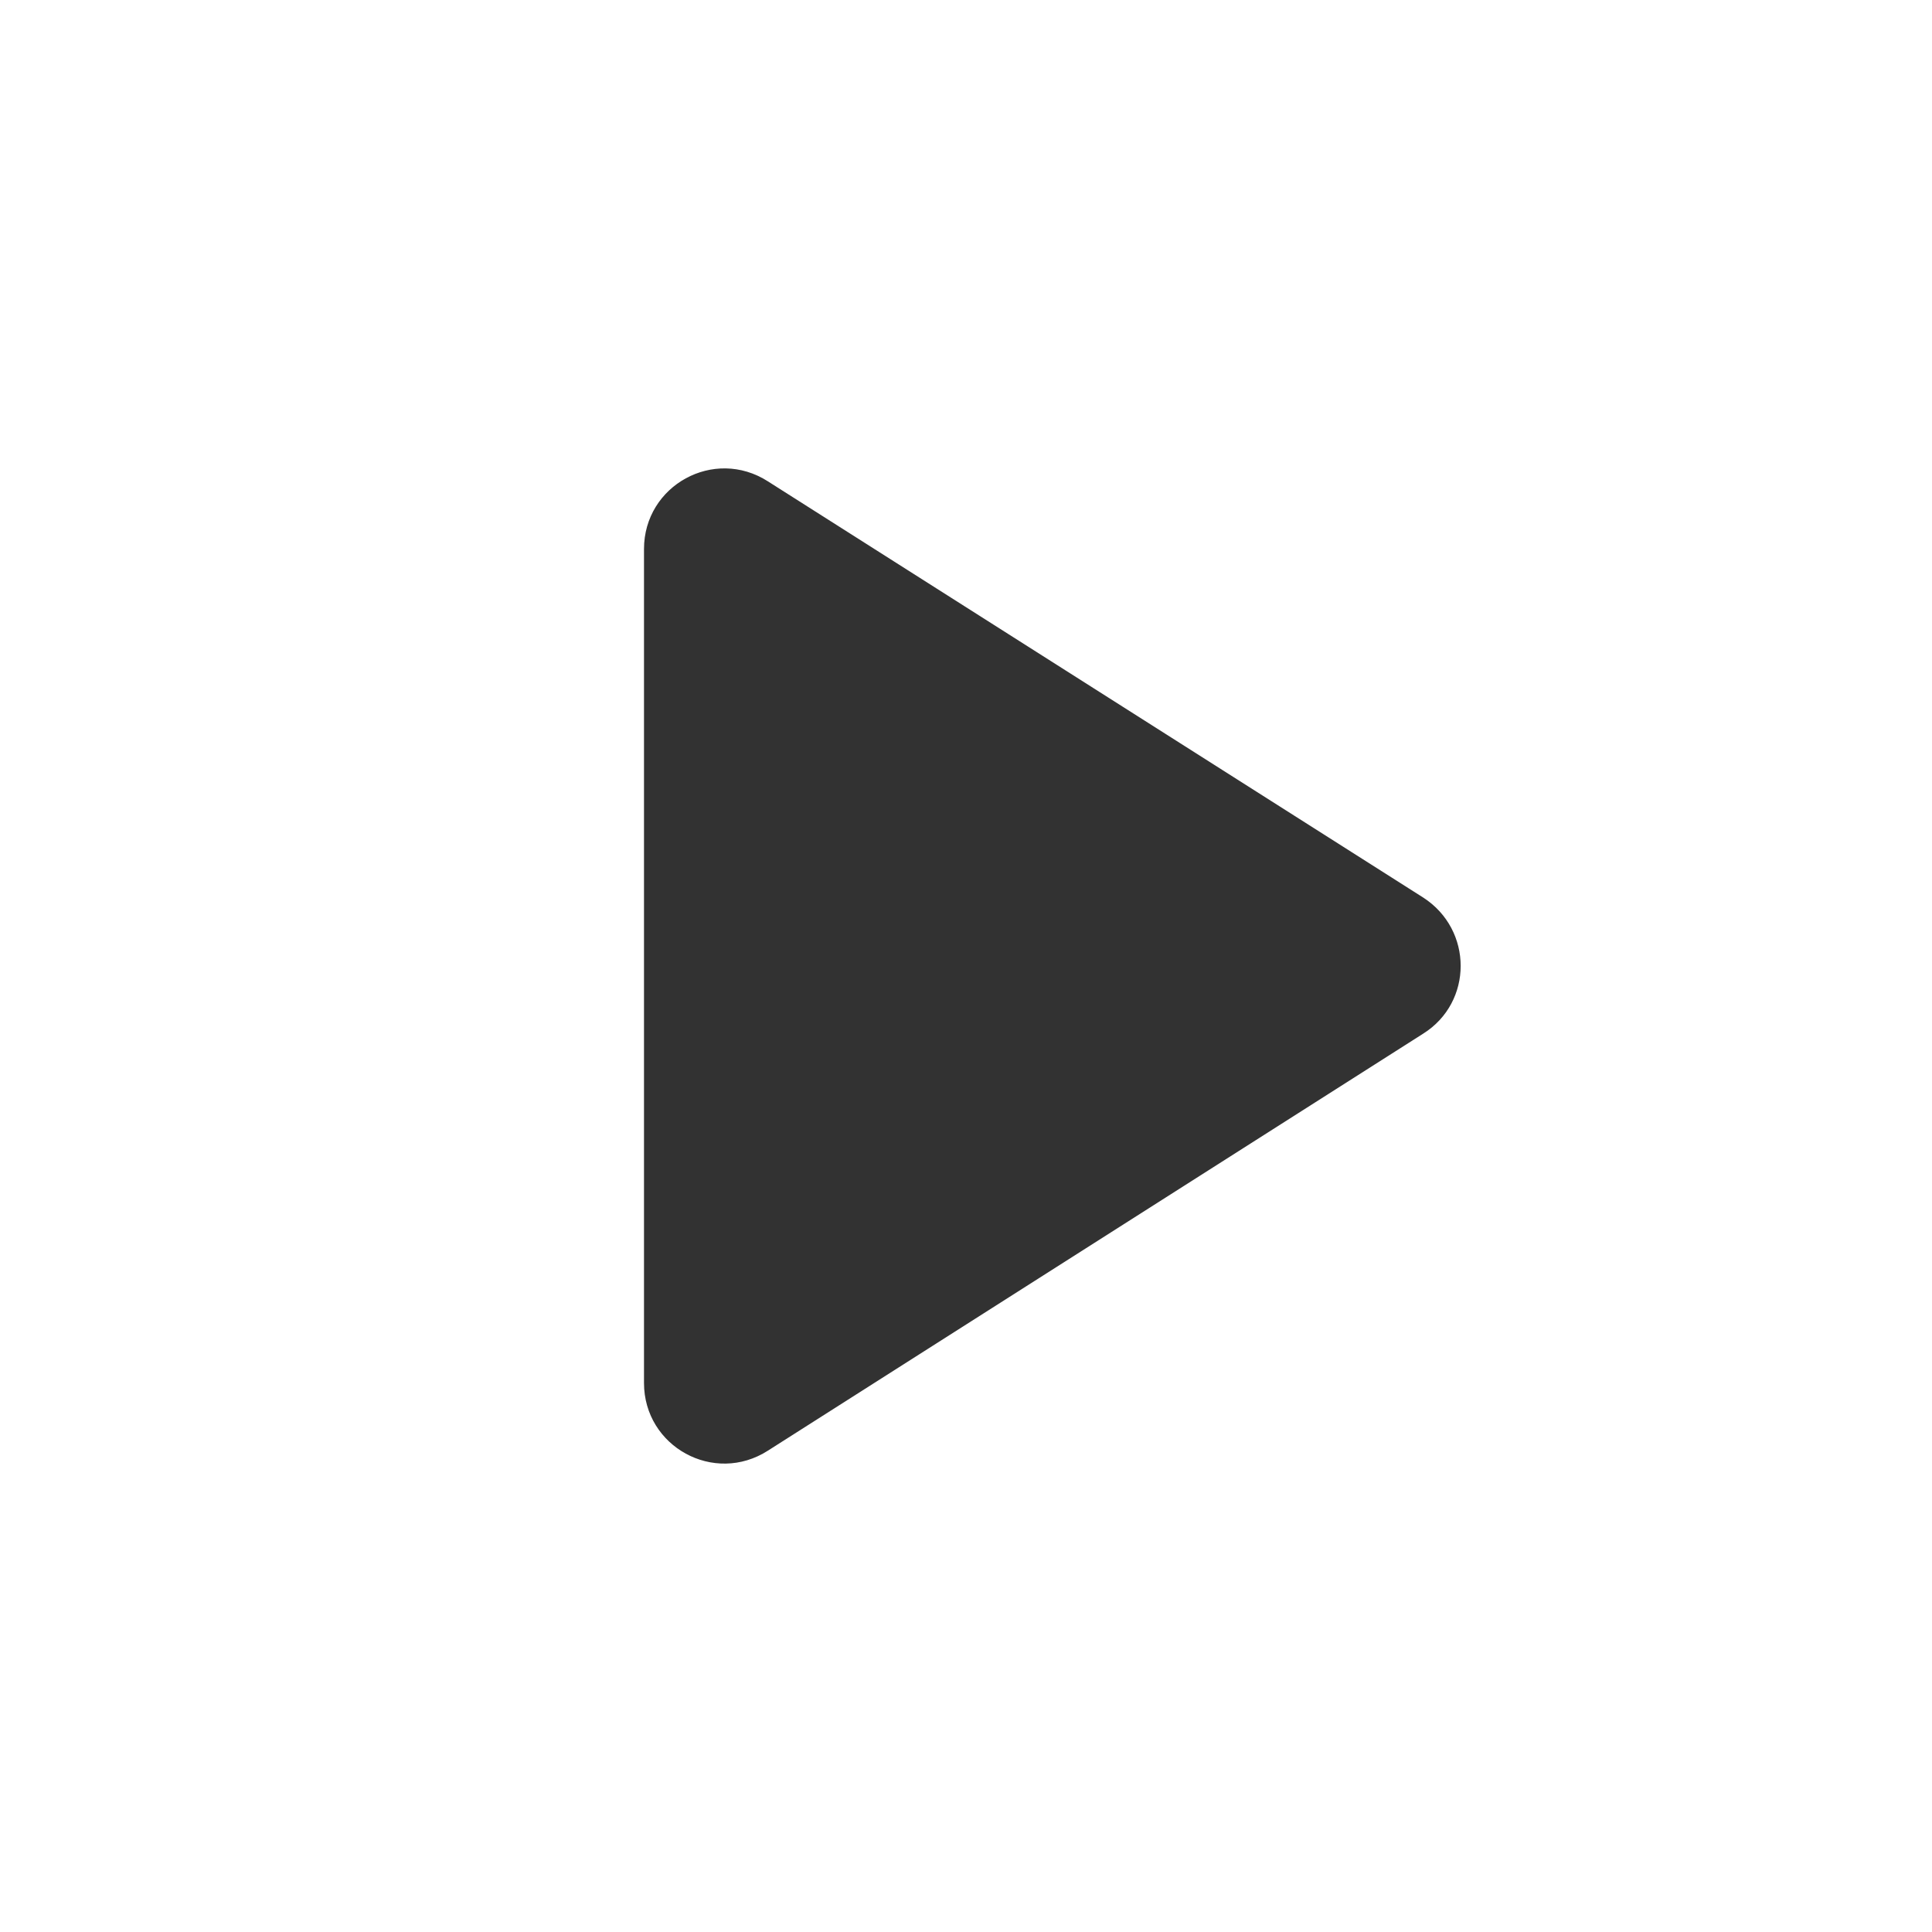
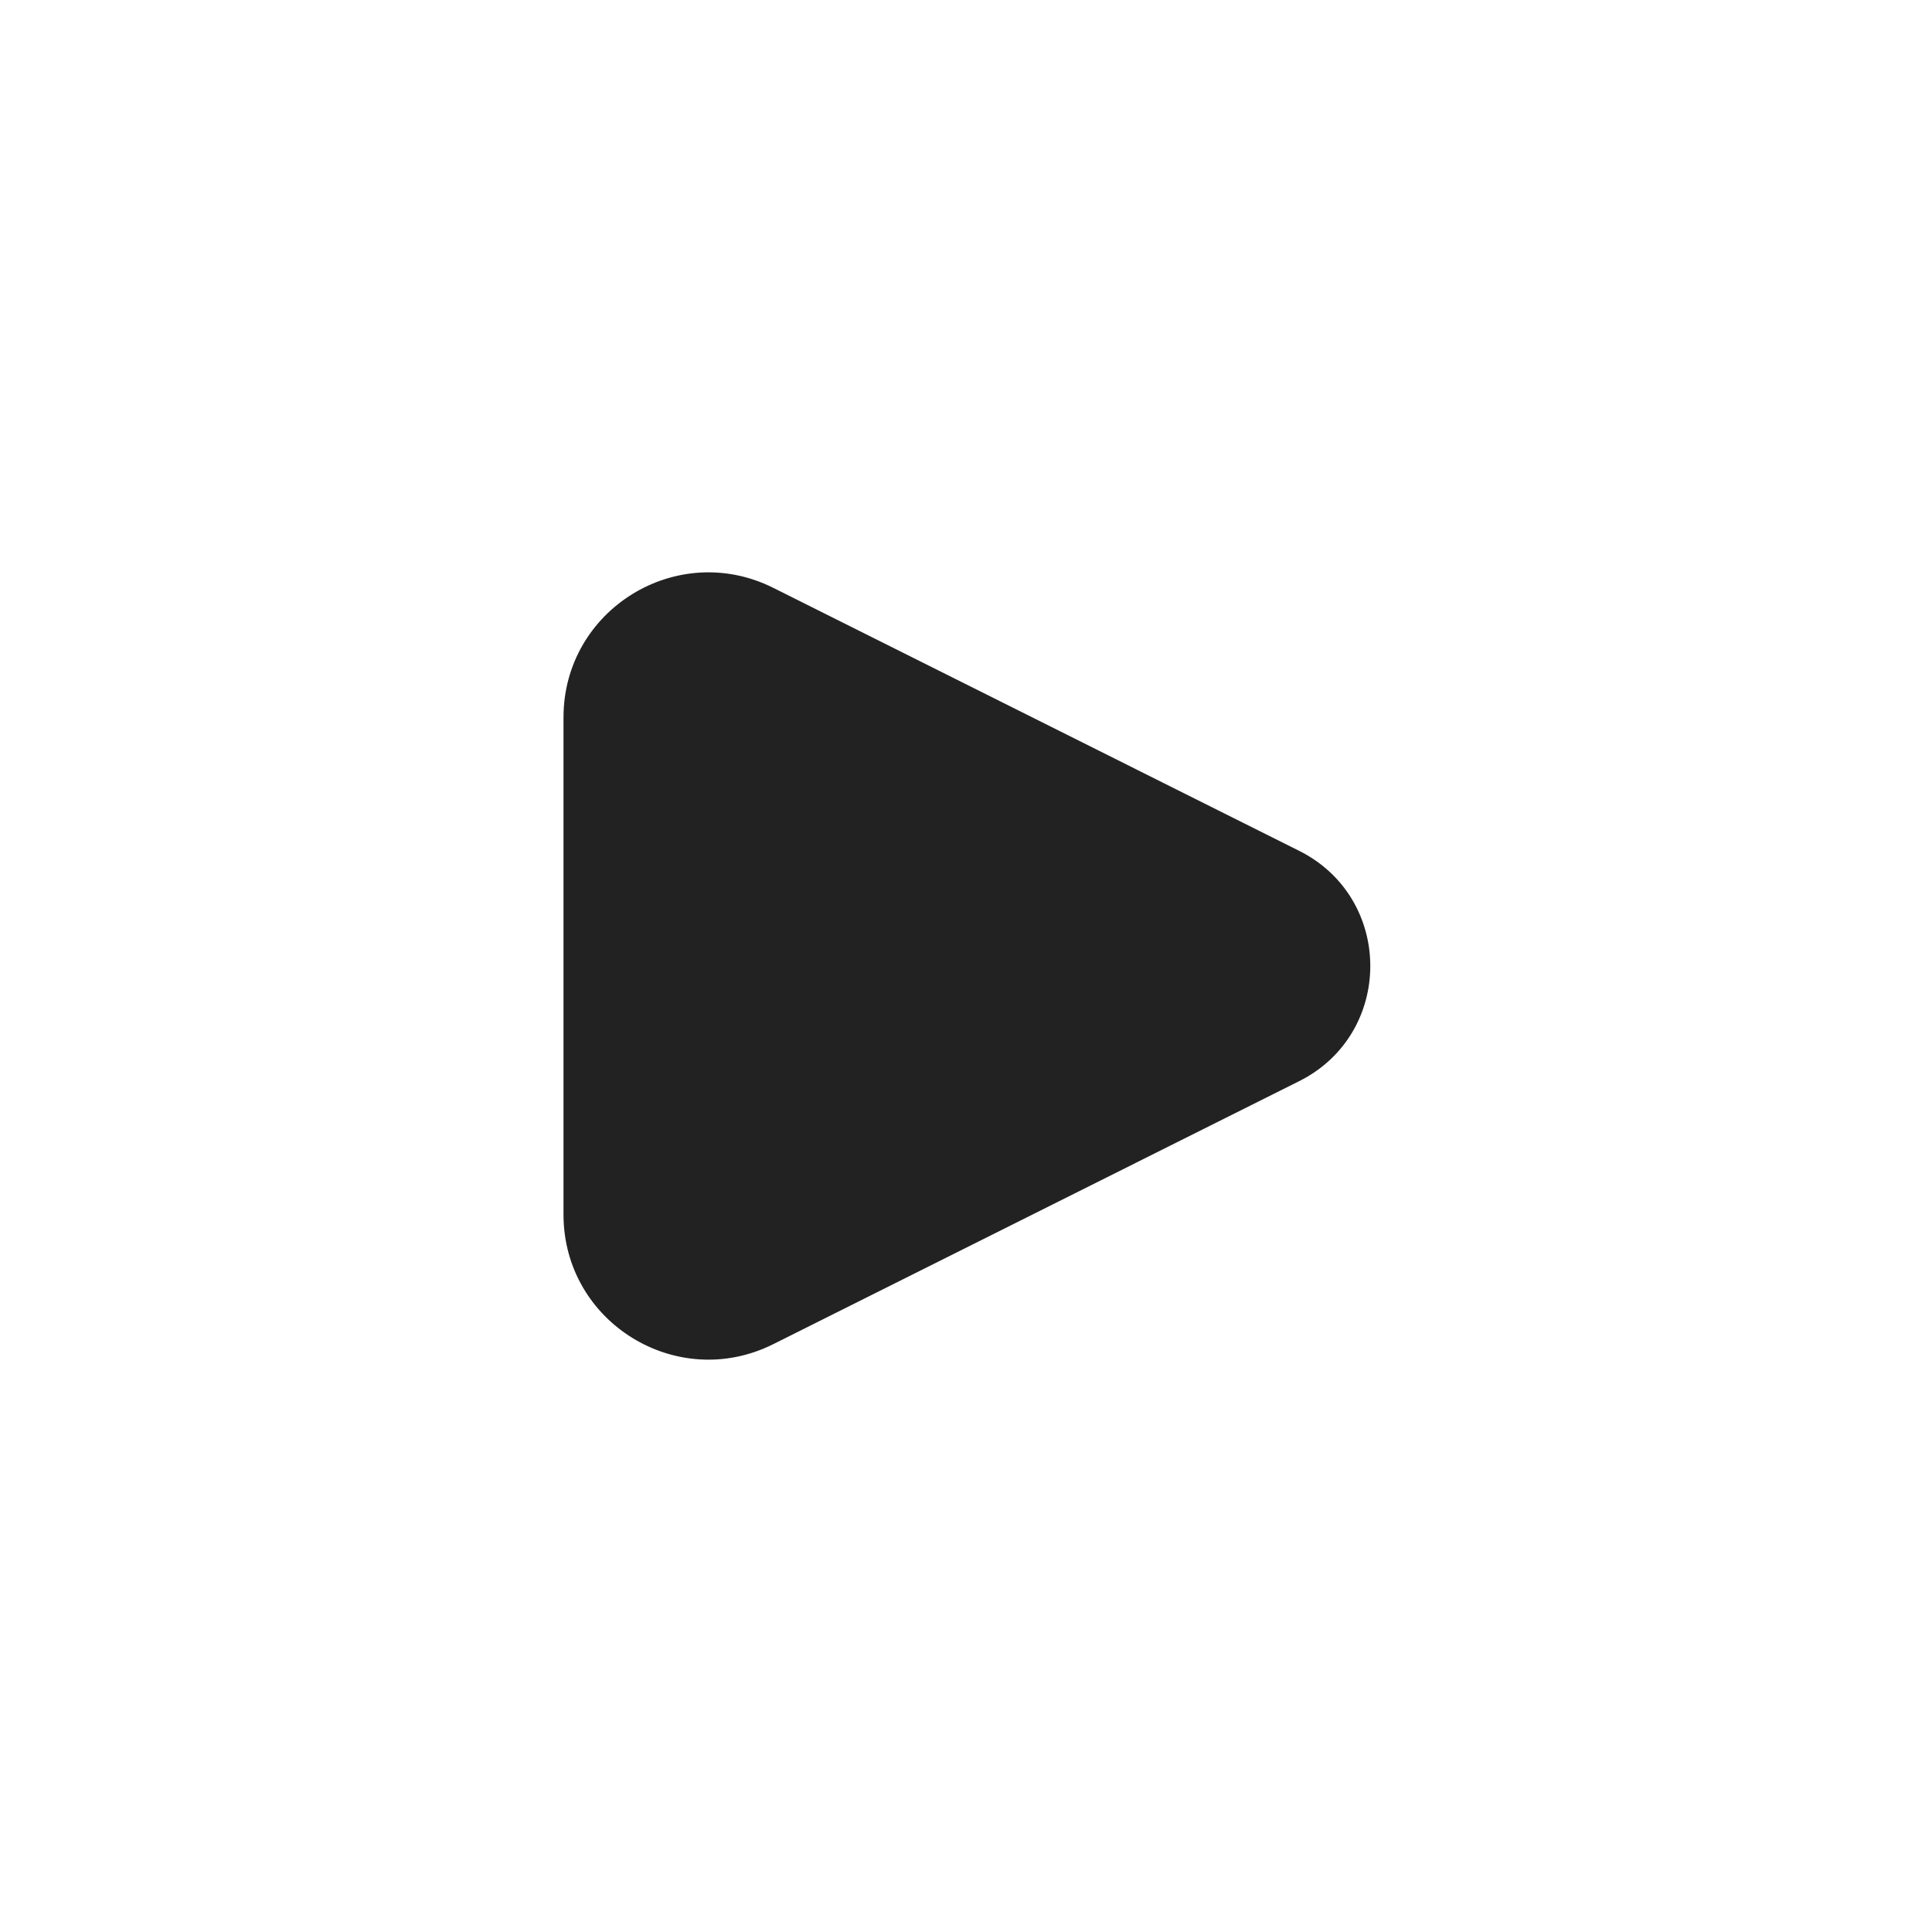
<svg xmlns="http://www.w3.org/2000/svg" width="24" height="24" viewBox="0 0 24 24" fill="none">
-   <path d="M8 6.82V17.18C8 17.97 8.87 18.45 9.54 18.02L17.68 12.84C18.3 12.45 18.3 11.55 17.68 11.15L9.54 5.98C8.87 5.55 8 6.03 8 6.82Z" fill="#323232" />
+   <path d="M16.138 10.569L9.605 7.302C8.408 6.704 7 7.574 7 8.912V15.088C7 16.426 8.408 17.296 9.605 16.698L16.138 13.431C17.317 12.841 17.317 11.159 16.138 10.569Z" fill="#222222" />
</svg>
